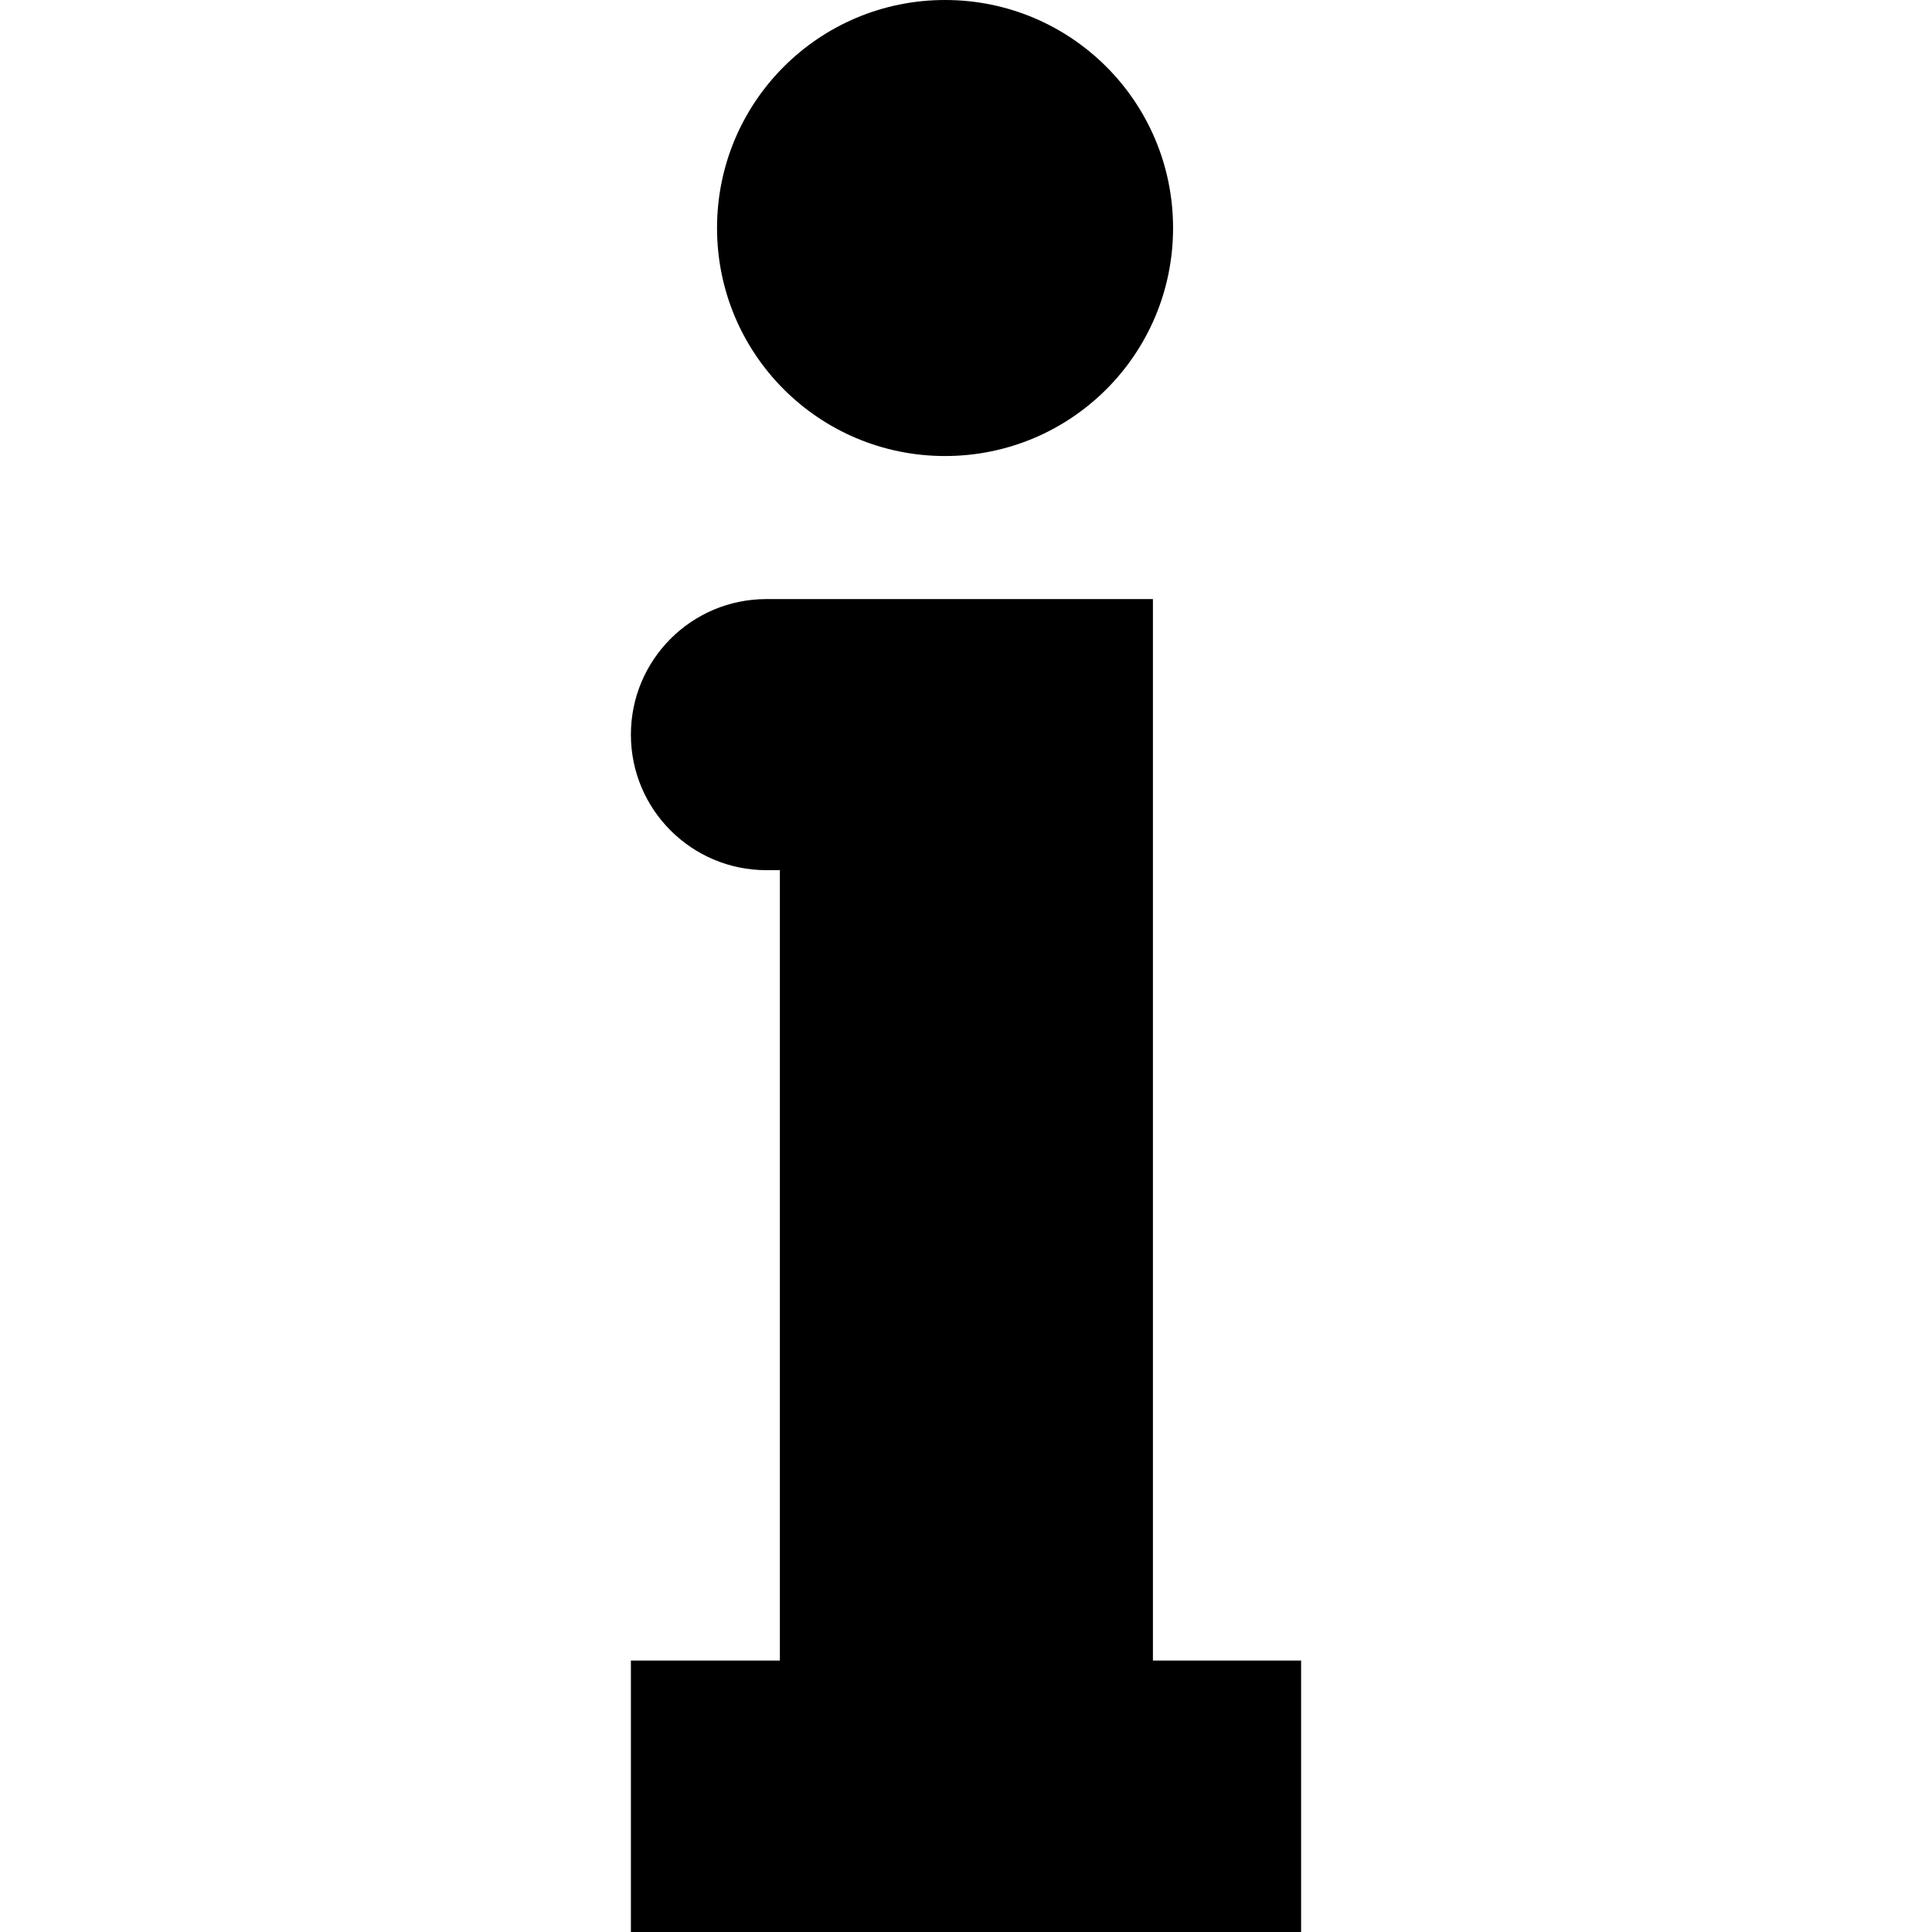
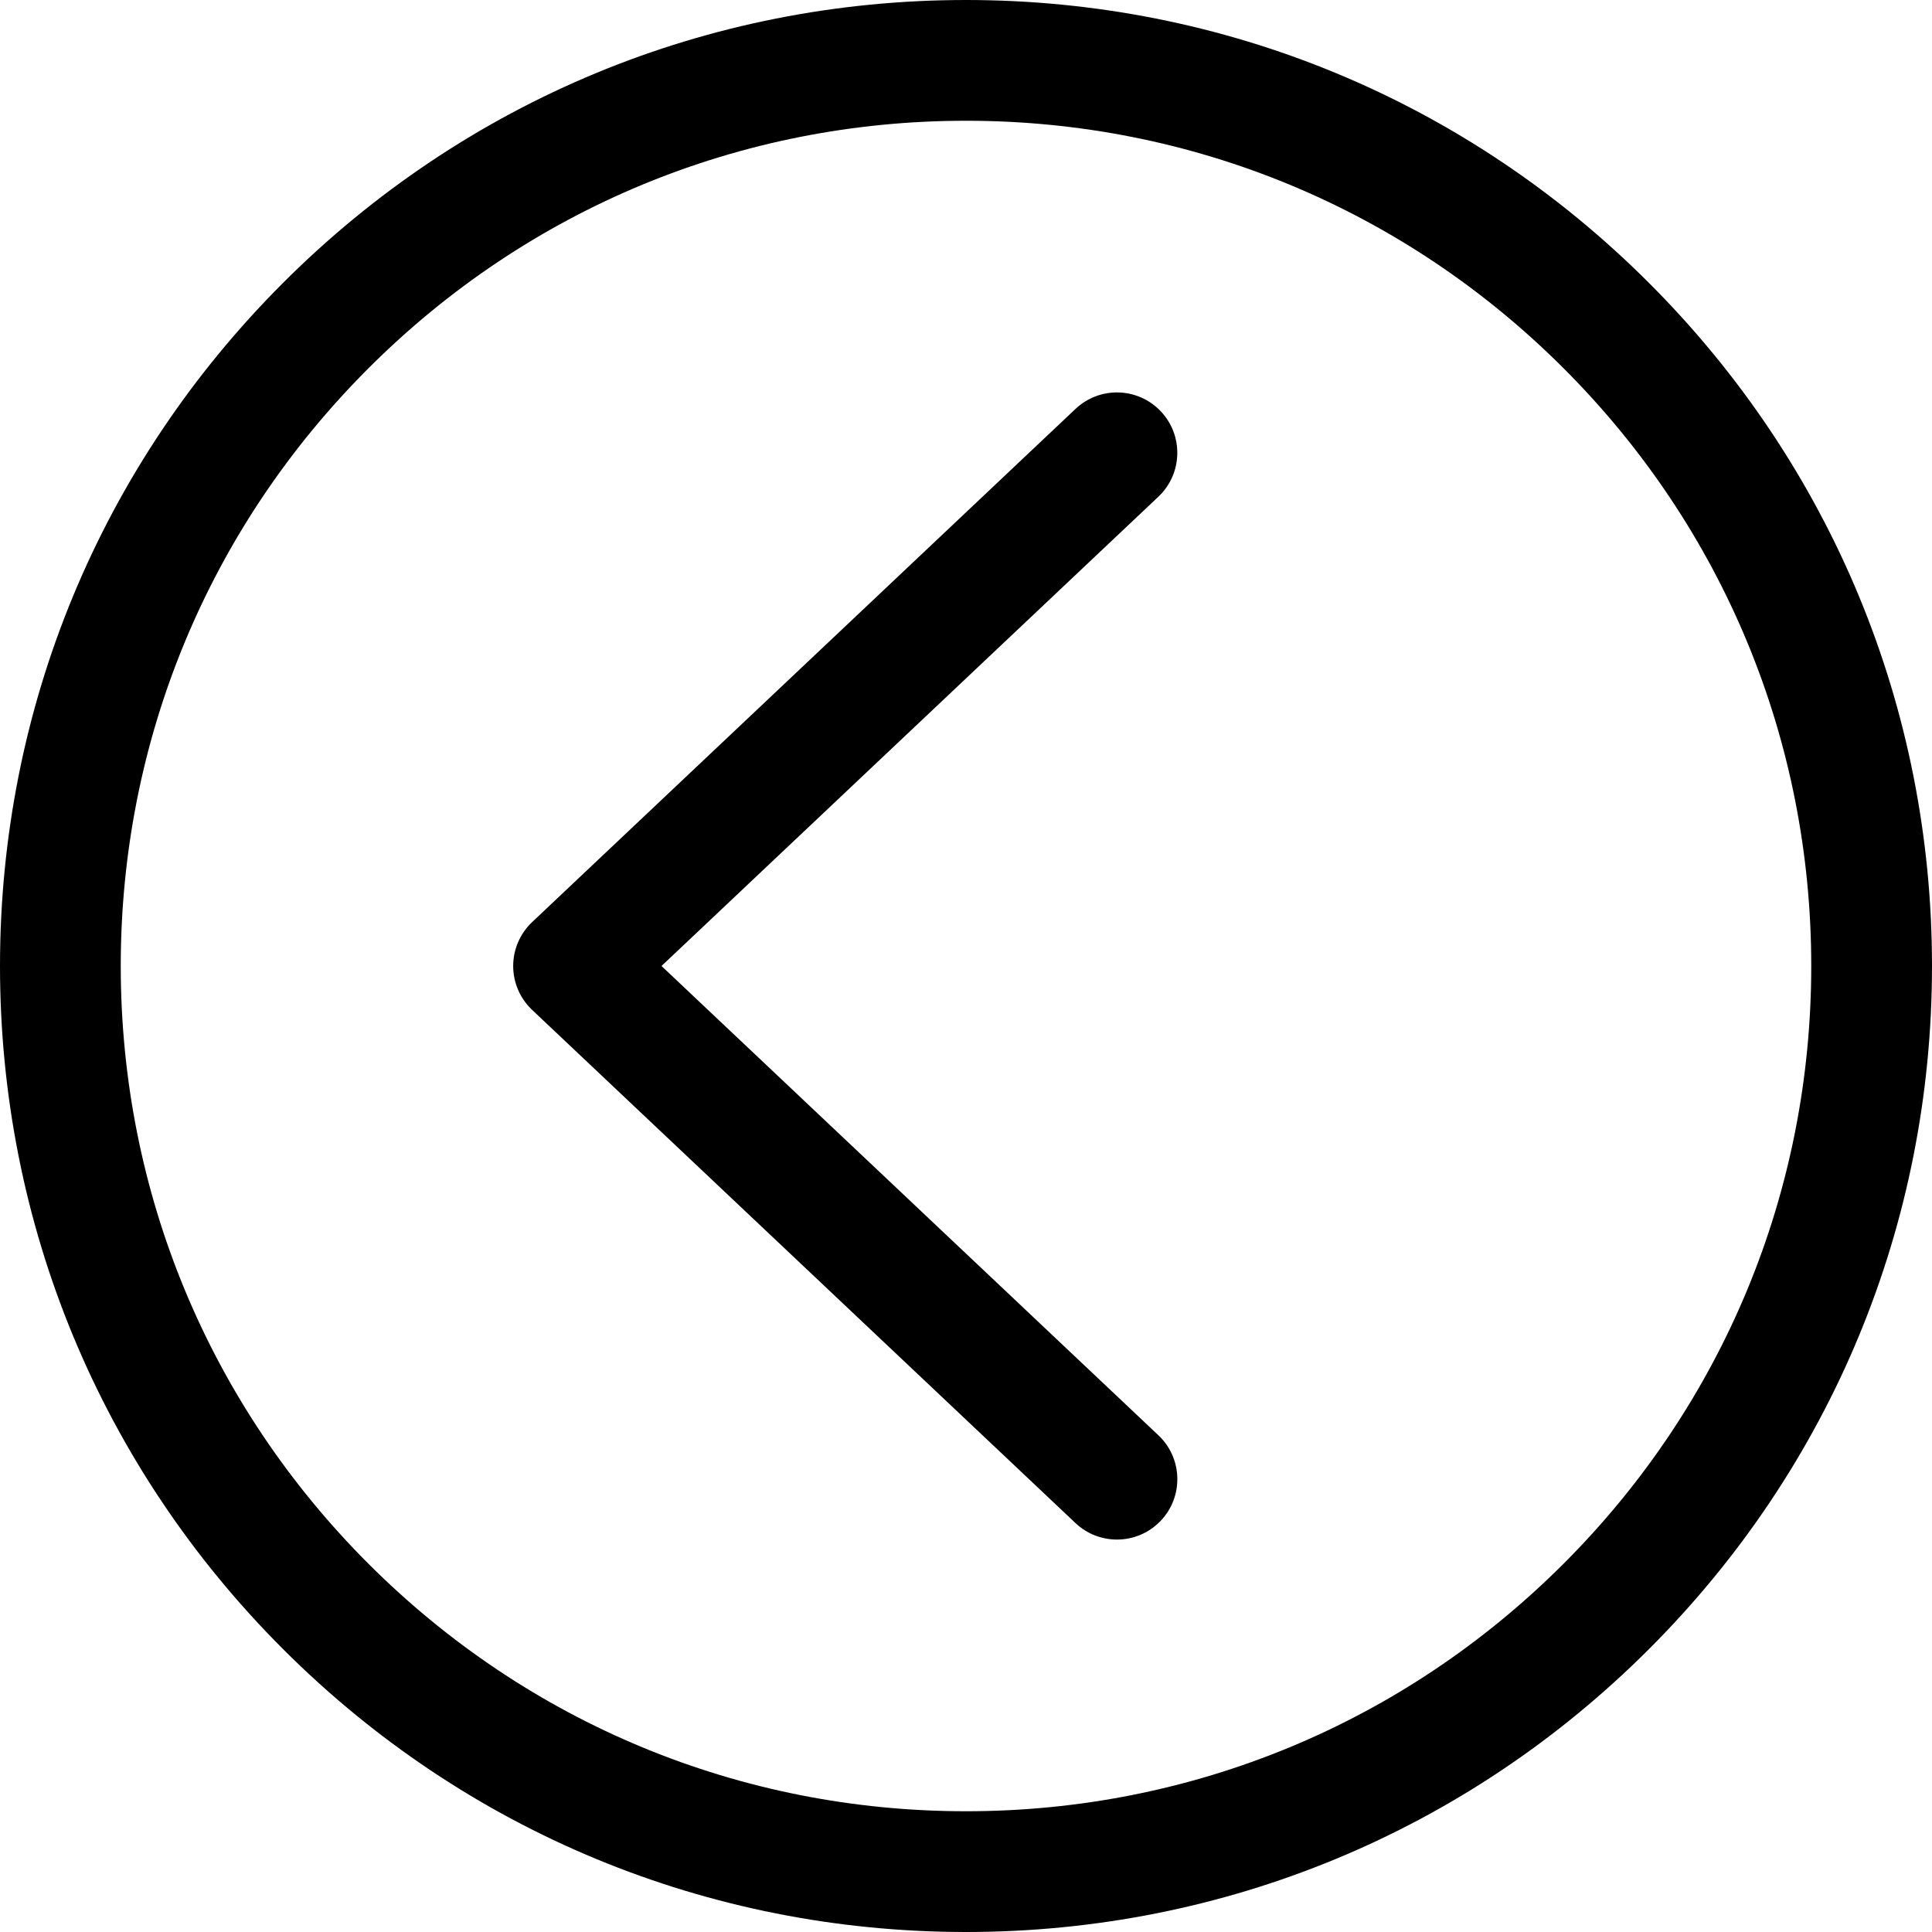
- <svg xmlns="http://www.w3.org/2000/svg" version="1.1" id="Capa_1" x="0px" y="0px" viewBox="0 0 488.9 488.9" style="enable-background:new 0 0 488.9 488.9;" xml:space="preserve">
+ <svg xmlns="http://www.w3.org/2000/svg" version="1.1" id="Ebene_1" x="0px" y="0px" width="64px" height="64px" viewBox="0 0 64 64" enable-background="new 0 0 64 64" xml:space="preserve">
  <g>
-     <g>
-       <path d="M239.15,0c31.9,0,57.7,25.8,57.7,57.7s-25.8,57.7-57.7,57.7s-57.7-25.8-57.7-57.7S207.25,0,239.15,0z M291.65,151.6h-1.5    h-92.8h-3.4c-19,0-34.3,15.4-34.3,34.3l0,0c0,19,15.4,34.3,34.3,34.3h3.4v200h-37.7v68.7h169.6v-68.7h-37.5V151.6H291.65z" />
-     </g>
+     <path d="M38.454,13.627c-0.759-0.804-2.024-0.839-2.827-0.081l-18,17C17.227,30.924,17,31.45,17,32s0.227,1.076,0.627,1.454l18,17   C36.013,50.819,36.507,51,37,51c0.531,0,1.061-0.21,1.455-0.627c0.758-0.803,0.722-2.069-0.081-2.827L21.913,32l16.46-15.546   C39.176,15.696,39.212,14.43,38.454,13.627z" />
+     <path d="M32,0C23.453,0,15.417,3.329,9.374,9.373C3.329,15.417,0,23.453,0,32s3.33,16.583,9.374,22.626   C15.417,60.671,23.453,64,32,64s16.583-3.329,22.626-9.373C60.671,48.583,64,40.547,64,32s-3.33-16.583-9.374-22.626   C48.583,3.329,40.547,0,32,0z M51.797,51.798C46.509,57.087,39.479,60,32,60s-14.509-2.913-19.798-8.202C6.913,46.51,4,39.479,4,32   s2.913-14.51,8.203-19.798C17.491,6.913,24.521,4,32,4s14.509,2.913,19.798,8.202C57.087,17.49,60,24.521,60,32   S57.087,46.51,51.797,51.798z" />
  </g>
-   <g>
- </g>
-   <g>
- </g>
-   <g>
- </g>
-   <g>
- </g>
-   <g>
- </g>
-   <g>
- </g>
-   <g>
- </g>
-   <g>
- </g>
-   <g>
- </g>
-   <g>
- </g>
-   <g>
- </g>
-   <g>
- </g>
-   <g>
- </g>
-   <g>
- </g>
-   <g>
- </g>
</svg>
